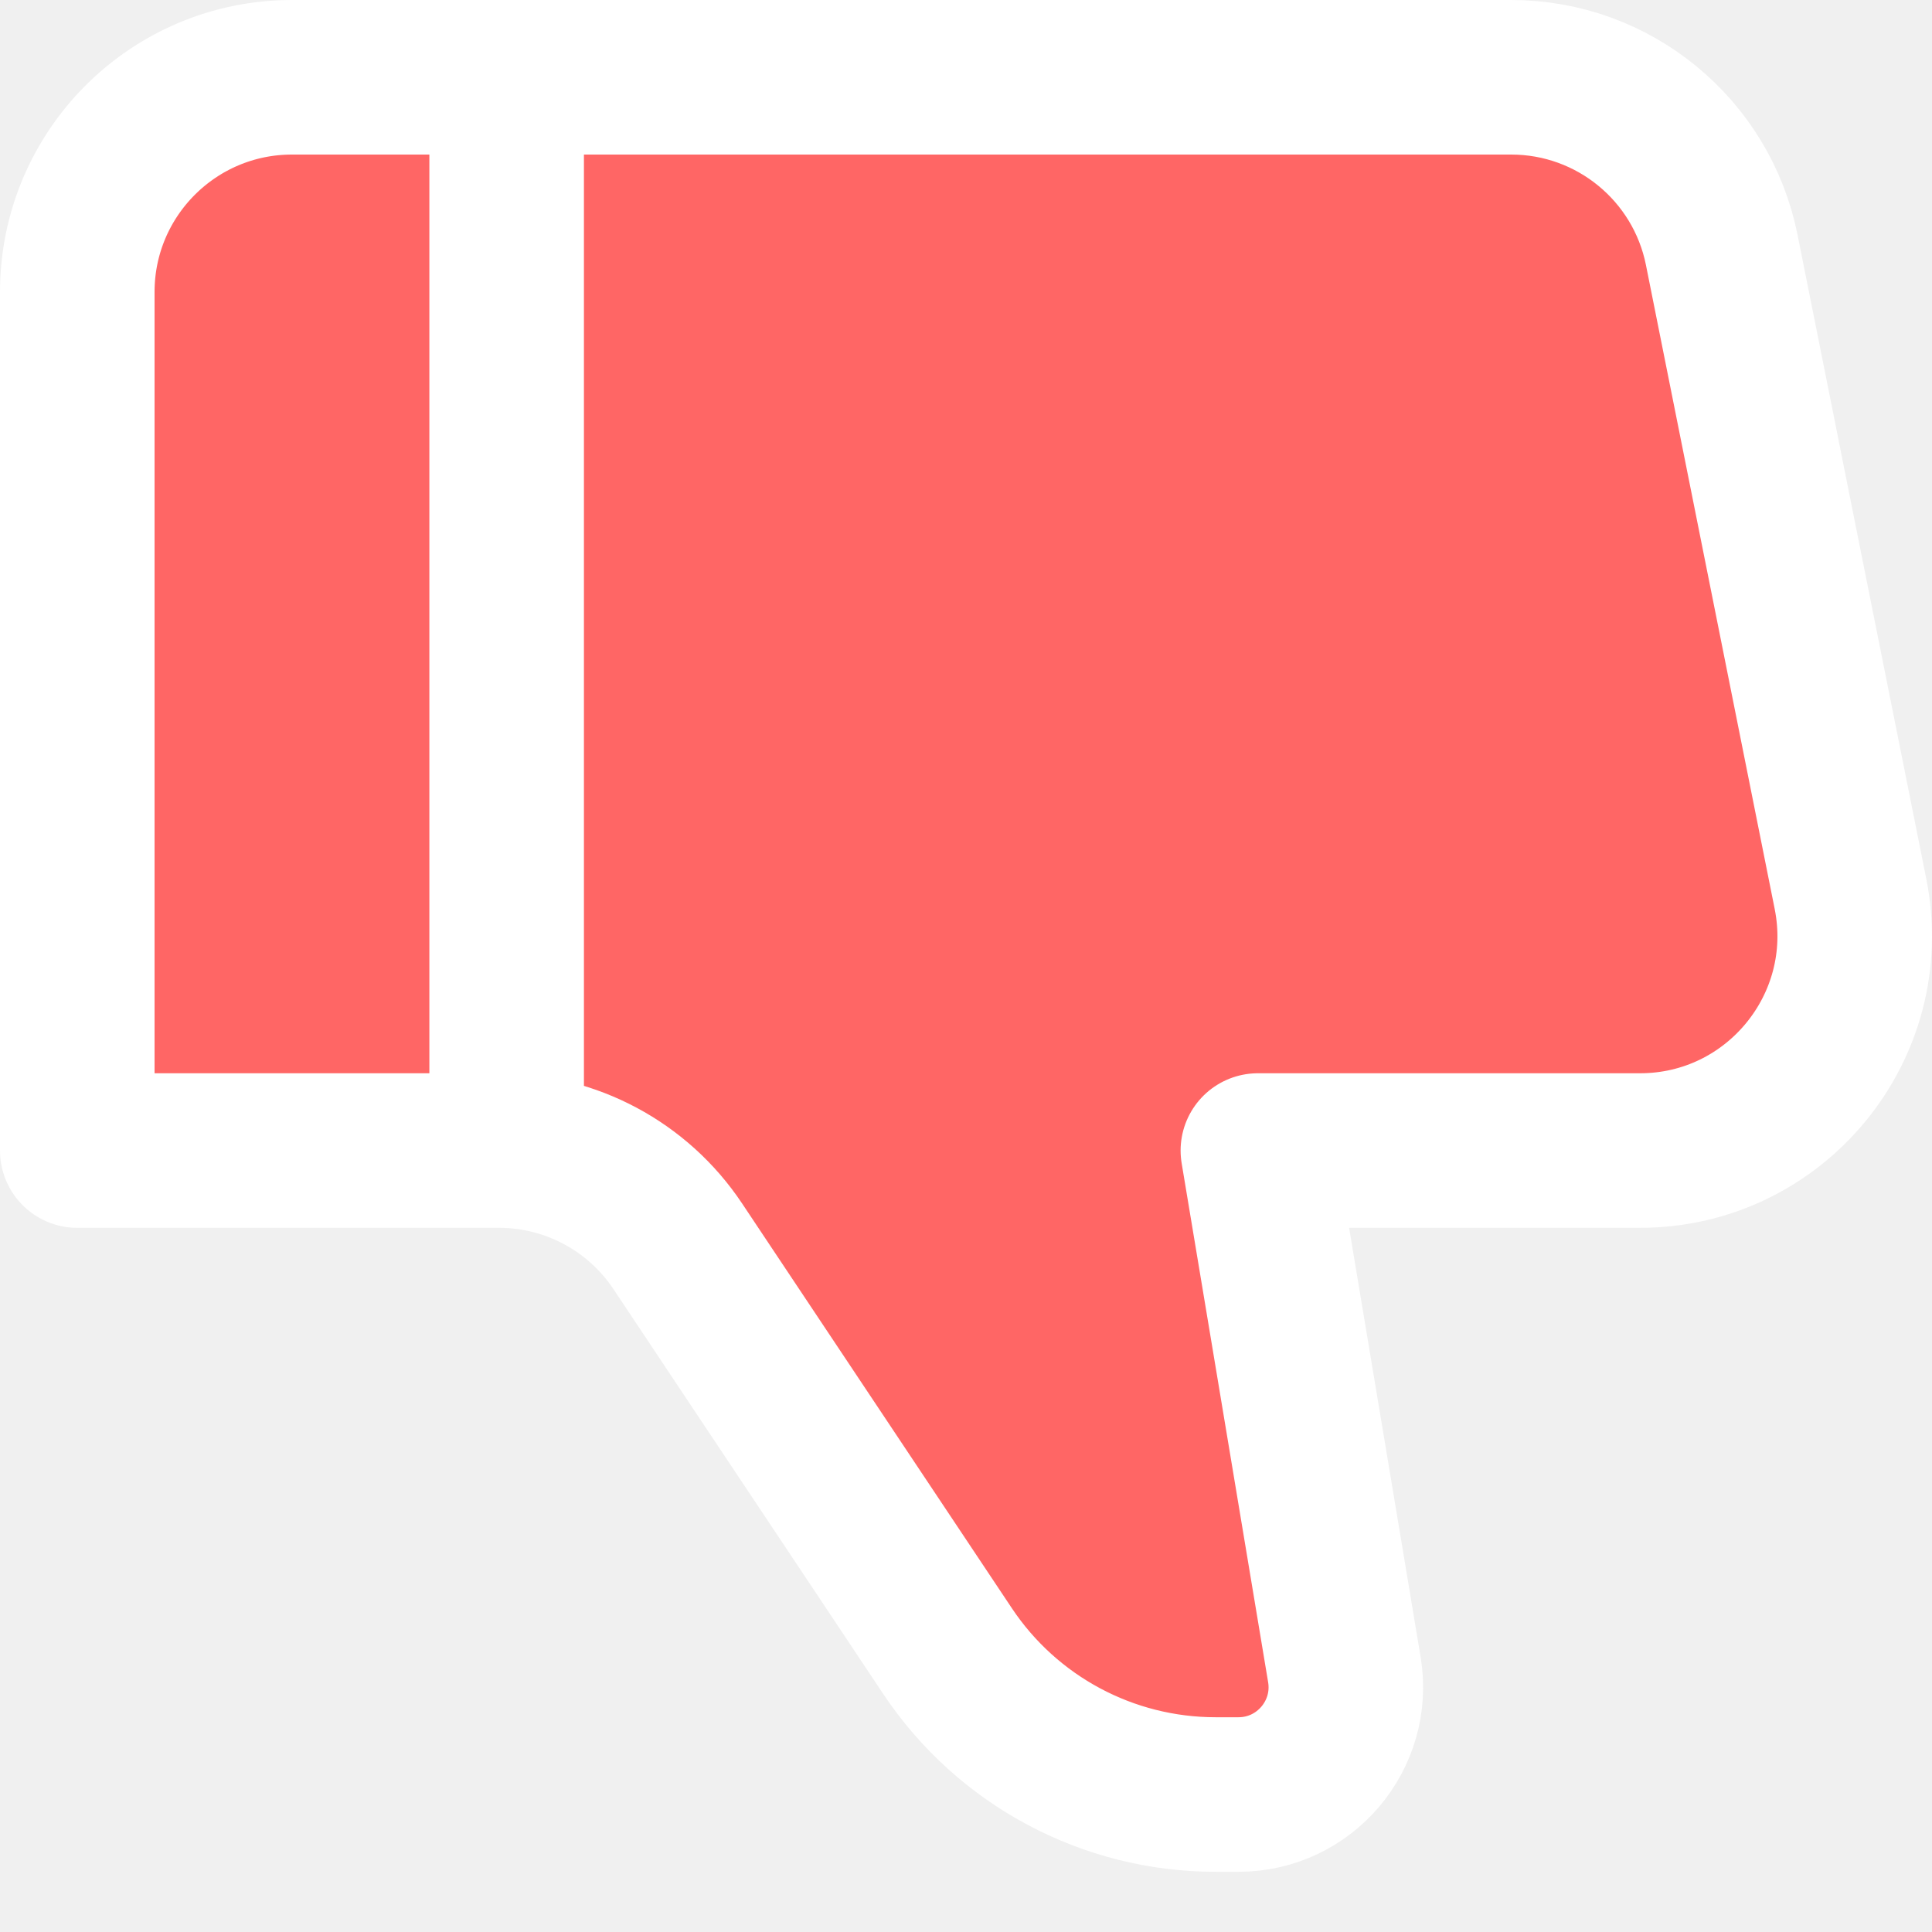
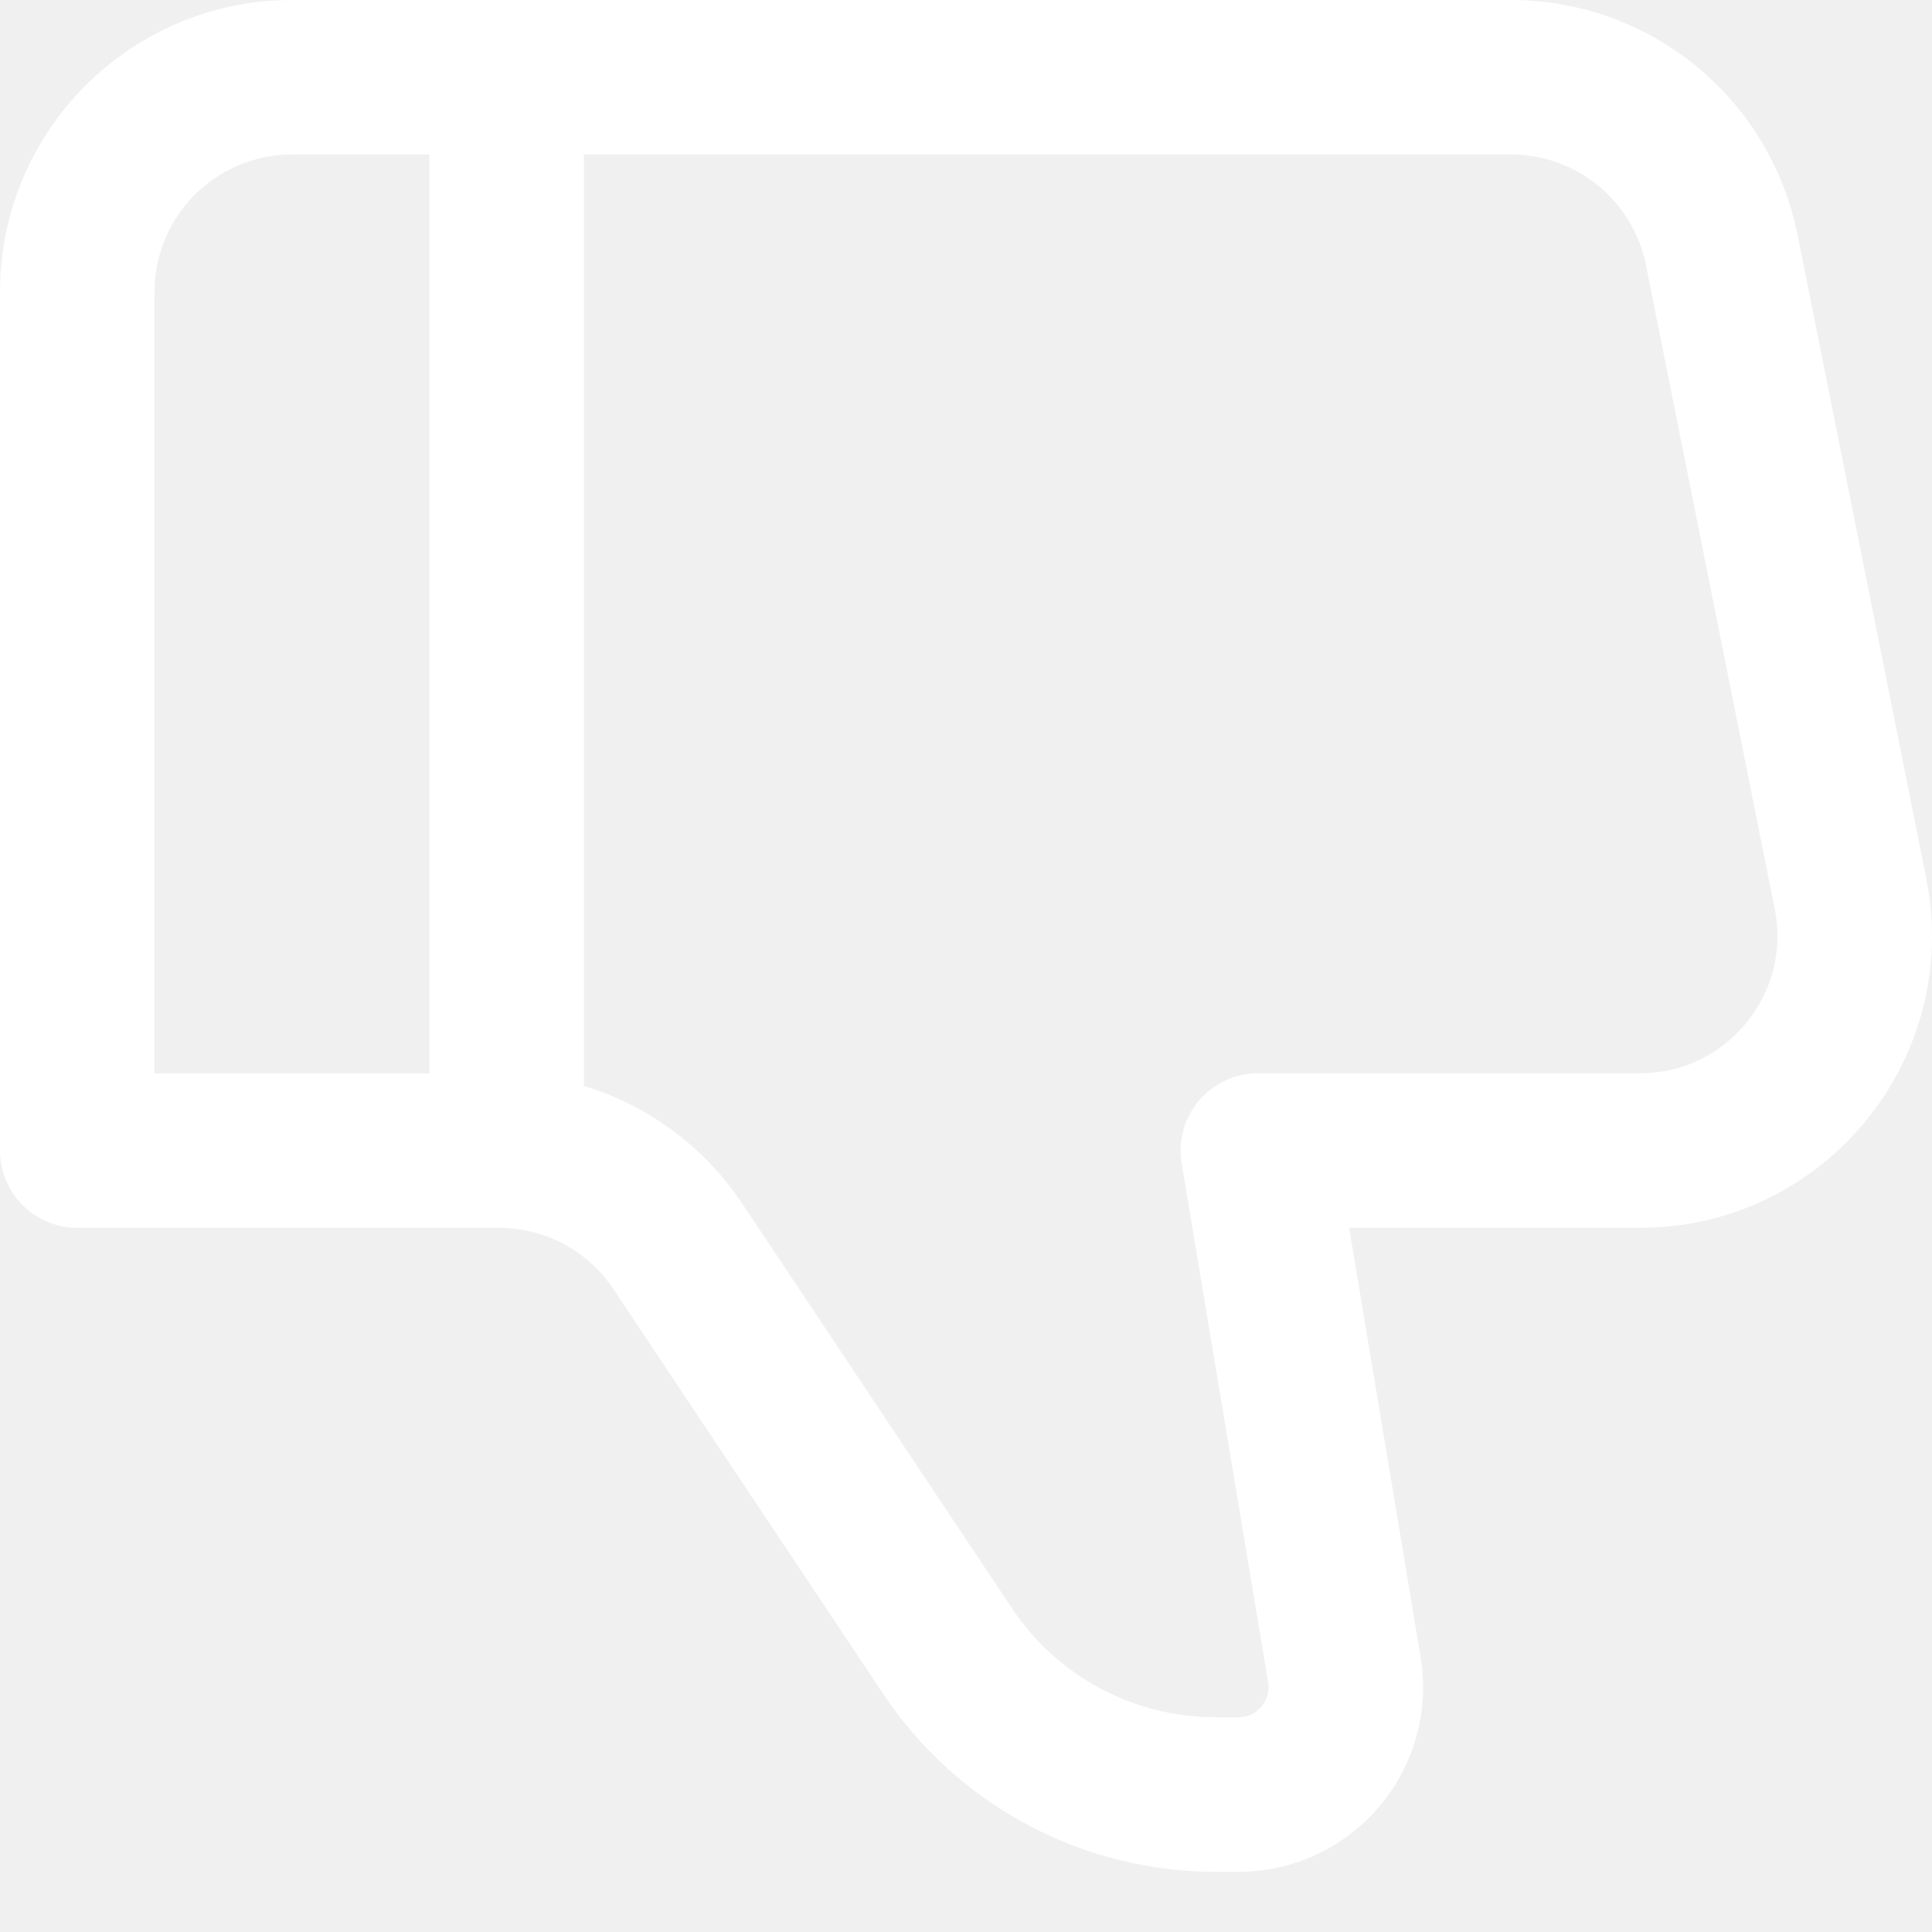
<svg xmlns="http://www.w3.org/2000/svg" width="25" height="25" viewBox="0 0 25 25" fill="none">
-   <path d="M19.555 1H3.778C2.244 1 1 2.244 1 3.778V14.888H6.457C7.386 14.888 8.253 15.352 8.769 16.125L12.262 21.366C13.035 22.525 14.336 23.221 15.729 23.221H16.026C16.884 23.221 17.537 22.45 17.396 21.604L16.277 14.888H21.221C22.974 14.888 24.289 13.284 23.945 11.566L22.279 3.233C22.019 1.935 20.879 1 19.555 1Z" fill="#FF6665" stroke="white" stroke-width="2" stroke-linecap="round" stroke-linejoin="round" />
-   <path d="M6.556 14.888V1V14.888Z" fill="#FF6665" />
+   <g class="dislike-fill">
+     <path d="M19.555 1H3.778C2.244 1 1 2.244 1 3.778V14.888H6.457C7.386 14.888 8.253 15.352 8.769 16.125L12.262 21.366C13.035 22.525 14.336 23.221 15.729 23.221H16.026C16.884 23.221 17.537 22.45 17.396 21.604L16.277 14.888H21.221C22.974 14.888 24.289 13.284 23.945 11.566L22.279 3.233C22.019 1.935 20.879 1 19.555 1Z" stroke="white" stroke-width="2" stroke-linecap="round" stroke-linejoin="round" />
+     <path d="M6.556 14.888V1V14.888Z" />
+   </g>
  <path d="M6.556 14.888V1" stroke="white" stroke-width="2" />
</svg>
